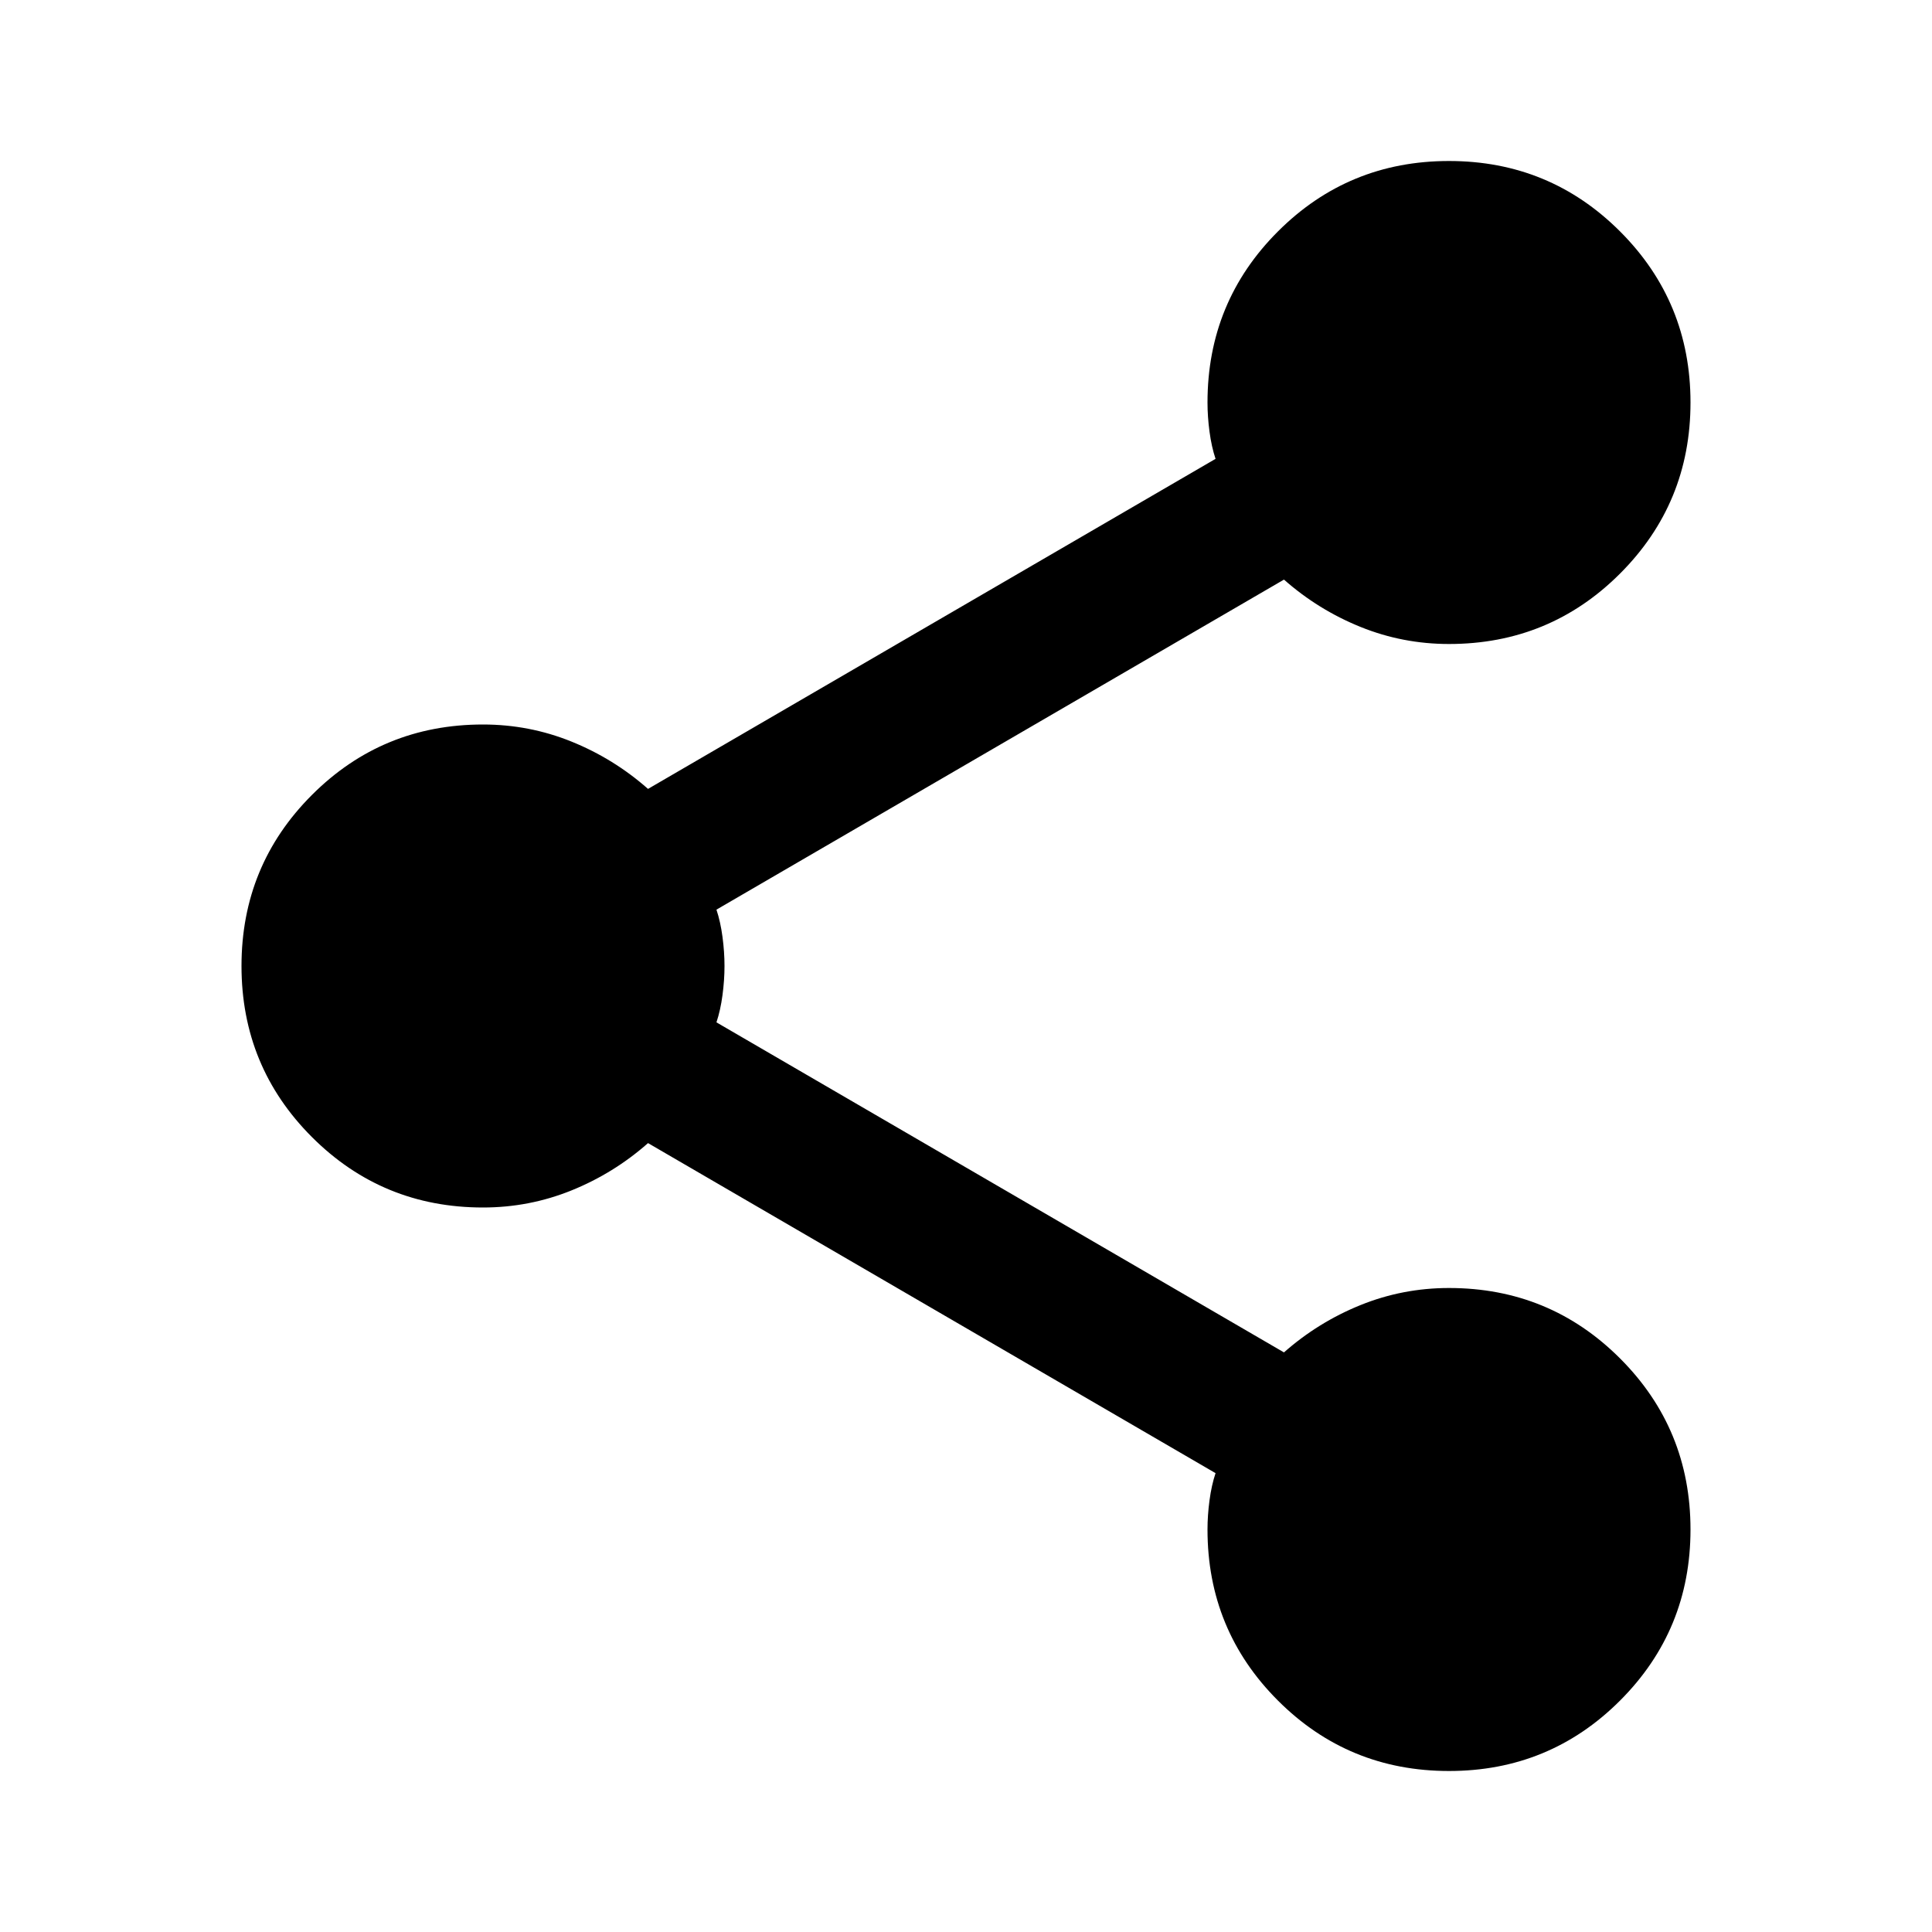
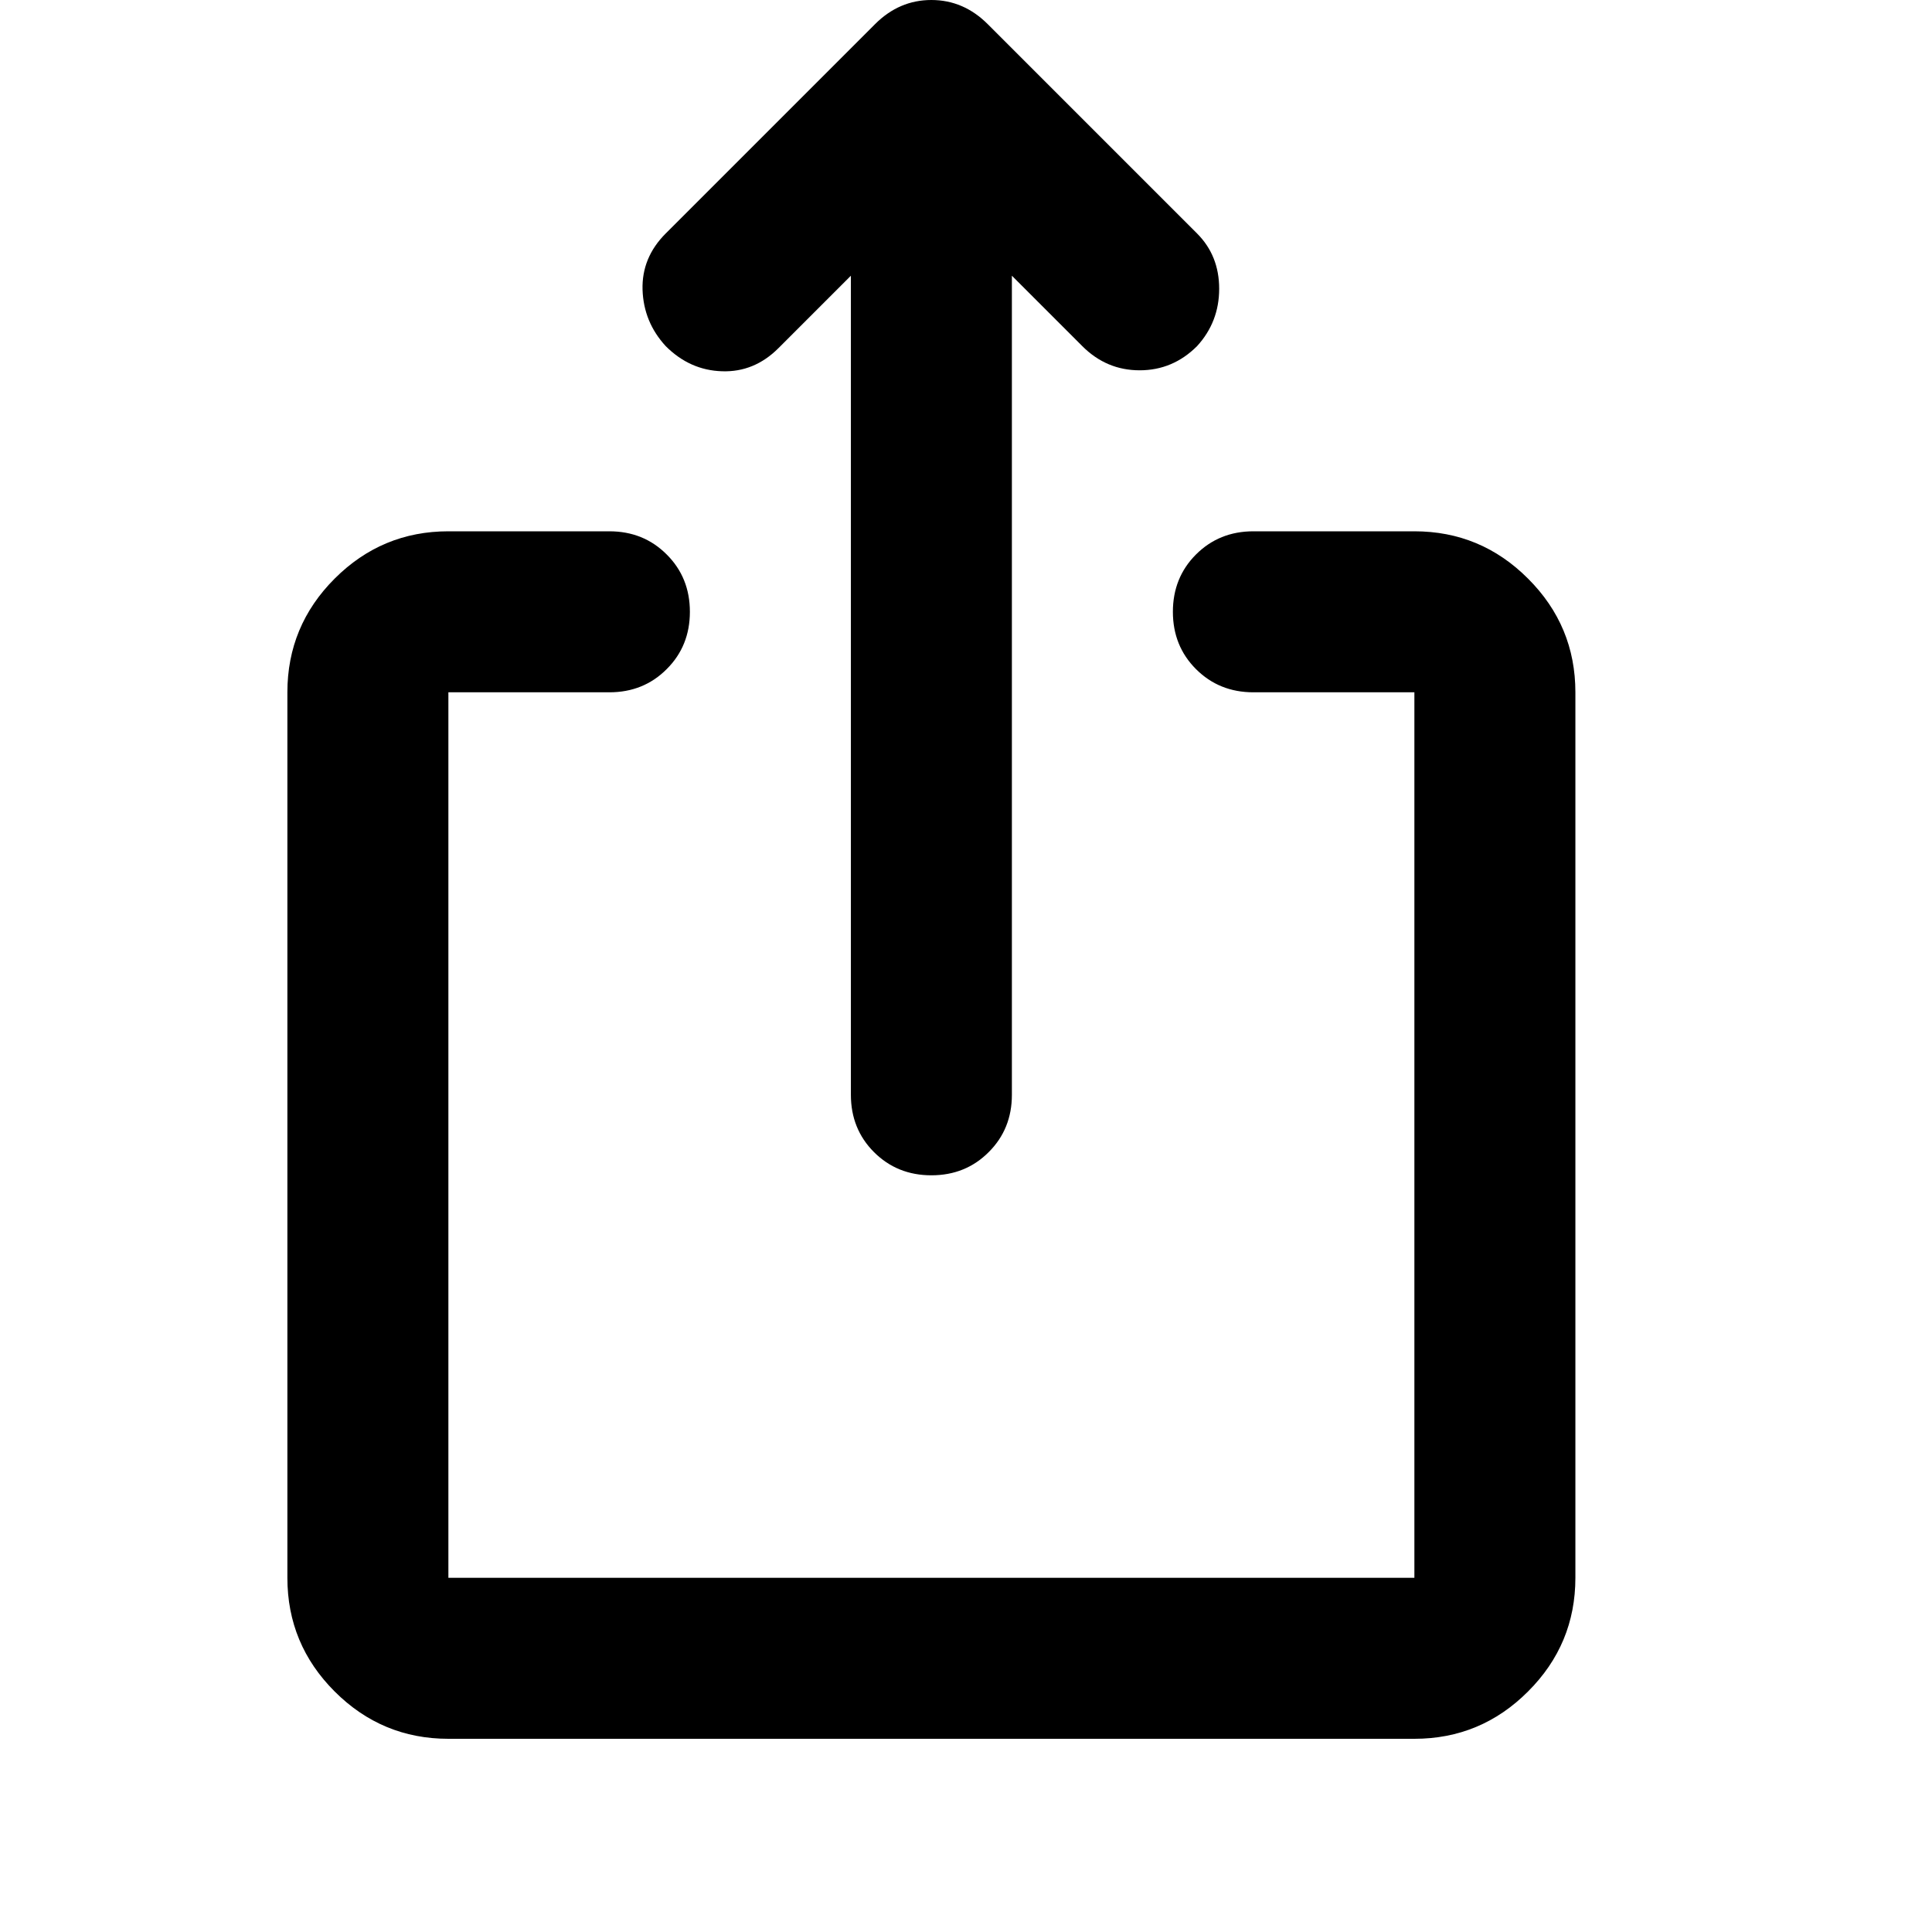
- <svg xmlns="http://www.w3.org/2000/svg" height="24" viewBox="0 -960 960 960" width="24">
-   <path d="M720-80q-50 0-85-35t-35-85q0-7 1-14.5t3-13.5L322-392q-17 15-38 23.5t-44 8.5q-50 0-85-35t-35-85q0-50 35-85t85-35q23 0 44 8.5t38 23.5l282-164q-2-6-3-13.5t-1-14.5q0-50 35-85t85-35q50 0 85 35t35 85q0 50-35 85t-85 35q-23 0-44-8.5T638-672L356-508q2 6 3 13.5t1 14.5q0 7-1 14.5t-3 13.5l282 164q17-15 38-23.5t44-8.5q50 0 85 35t35 85q0 50-35 85t-85 35Z" />
+ <svg xmlns="http://www.w3.org/2000/svg" width="24" height="24" viewBox="0 0 24 24" fill="none">
+   <path d="M5.57 21.6C5.02 21.6 4.549 21.404 4.157 21.012C3.766 20.621 3.57 20.15 3.57 19.6V8.6C3.57 8.05 3.766 7.579 4.157 7.188C4.549 6.796 5.02 6.6 5.57 6.6H7.57C7.853 6.6 8.091 6.696 8.282 6.888C8.474 7.079 8.57 7.317 8.57 7.6C8.57 7.883 8.474 8.121 8.282 8.312C8.091 8.504 7.853 8.6 7.57 8.6H5.57V19.6H17.57V8.6H15.57C15.287 8.6 15.049 8.504 14.857 8.312C14.666 8.121 14.57 7.883 14.57 7.6C14.57 7.317 14.666 7.079 14.857 6.888C15.049 6.696 15.287 6.6 15.57 6.6H17.57C18.12 6.6 18.591 6.796 18.982 7.188C19.374 7.579 19.57 8.05 19.57 8.6V19.6C19.57 20.15 19.374 20.621 18.982 21.012C18.591 21.404 18.12 21.6 17.57 21.6H5.57ZM10.57 3.425L9.67 4.325C9.47 4.525 9.236 4.621 8.97 4.612C8.703 4.604 8.47 4.5 8.27 4.3C8.086 4.1 7.991 3.867 7.982 3.6C7.974 3.333 8.07 3.1 8.27 2.9L10.87 0.3C11.07 0.1 11.303 0 11.57 0C11.836 0 12.07 0.1 12.27 0.3L14.87 2.9C15.053 3.083 15.145 3.312 15.145 3.587C15.145 3.862 15.053 4.1 14.87 4.3C14.67 4.5 14.432 4.6 14.157 4.6C13.882 4.6 13.645 4.5 13.445 4.3L12.57 3.425V13.6C12.57 13.883 12.474 14.121 12.282 14.312C12.091 14.504 11.853 14.6 11.57 14.6C11.287 14.6 11.049 14.504 10.857 14.312C10.666 14.121 10.57 13.883 10.57 13.6V3.425Z" fill="black" />
</svg>
